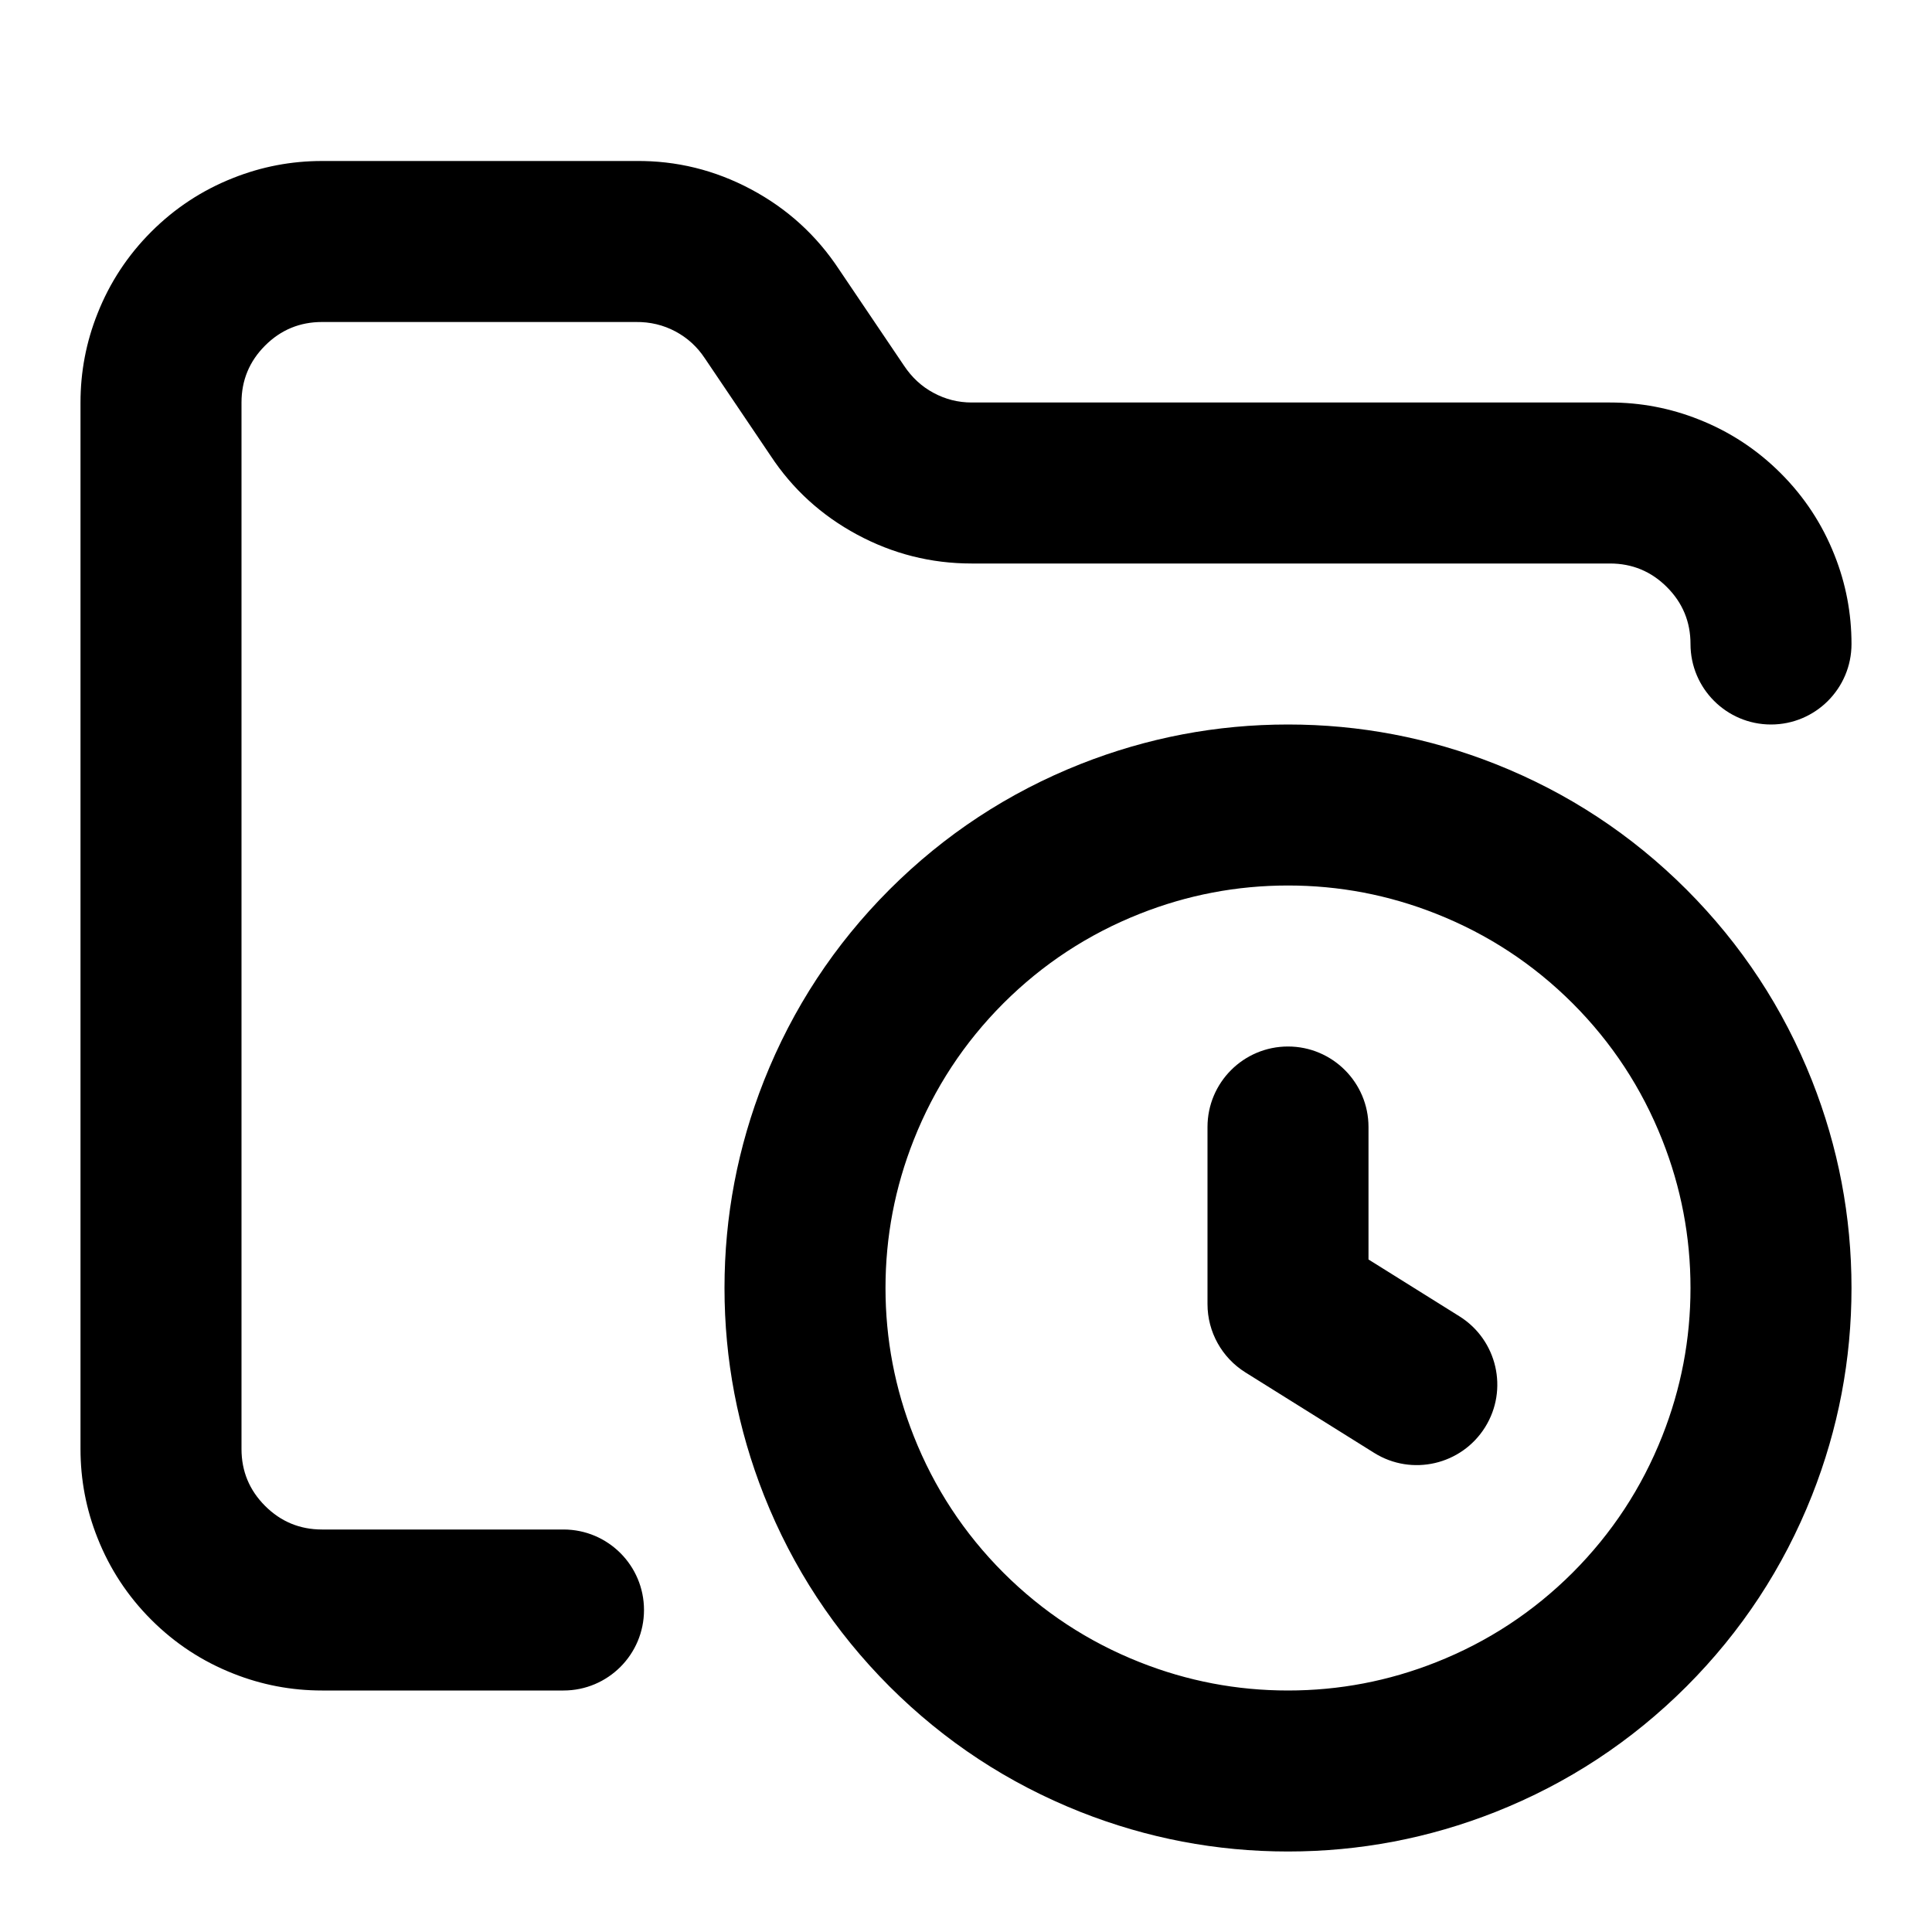
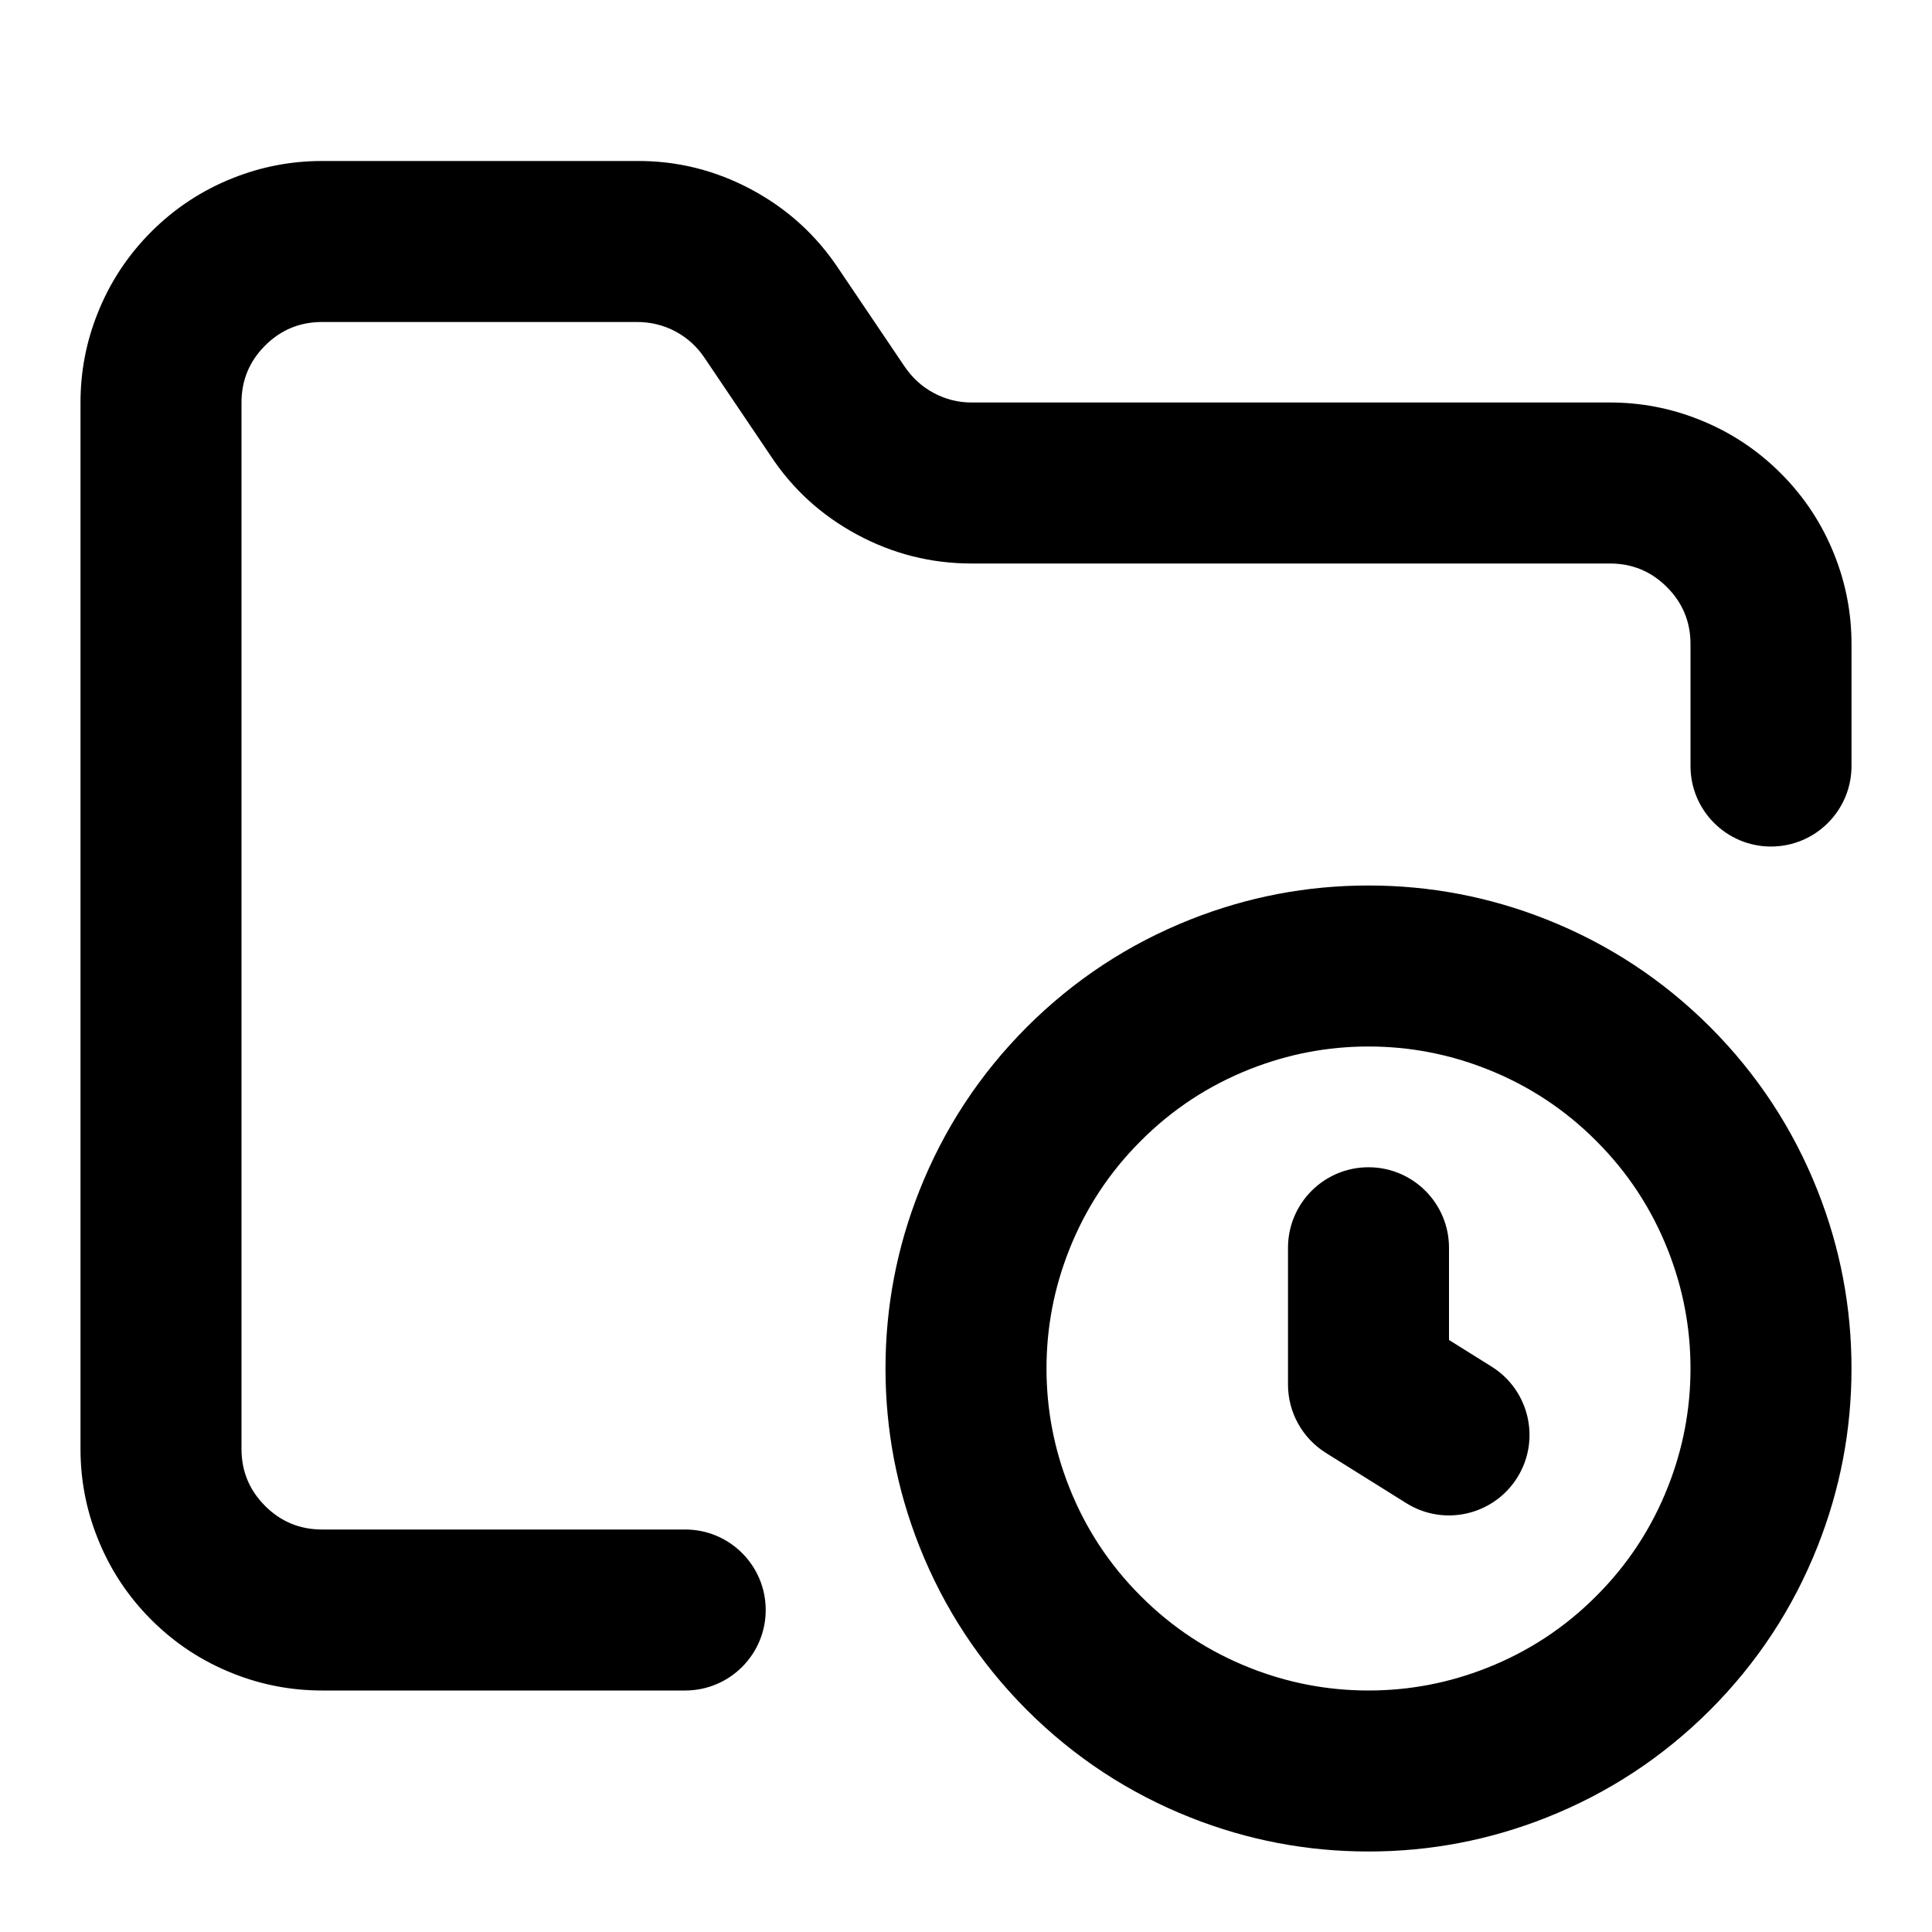
<svg xmlns="http://www.w3.org/2000/svg" width="24" height="24" viewBox="0 0 24 24">
-   <path d="M17 14L17 16.2L16 16.2L16.53 15.352L18.13 16.352C18.598 16.645 18.741 17.262 18.448 17.73C18.155 18.198 17.538 18.341 17.07 18.048L15.47 17.048C15.178 16.865 15 16.545 15 16.2L15 14C15 13.448 15.448 13 16 13C16.552 13 17 13.448 17 14ZM7 21L4 21C3.619 21 3.25 20.93 2.896 20.789C2.511 20.637 2.172 20.414 1.879 20.121C1.586 19.828 1.363 19.489 1.211 19.104C1.07 18.75 1 18.381 1 18L1 5C1 4.619 1.07 4.25 1.211 3.896C1.363 3.511 1.586 3.172 1.879 2.879C2.172 2.586 2.511 2.363 2.896 2.211C3.25 2.07 3.619 2 4 2L7.9 2C8.403 1.995 8.88 2.112 9.33 2.352C9.78 2.592 10.145 2.924 10.425 3.35L11.229 4.541C11.326 4.687 11.448 4.801 11.596 4.88C11.744 4.96 11.902 5 12.07 5L20 5C20.381 5 20.75 5.07 21.104 5.211C21.489 5.363 21.828 5.586 22.121 5.879C22.414 6.172 22.637 6.511 22.789 6.896C22.93 7.25 23 7.619 23 8C23 8.552 22.552 9 22 9C21.448 9 21 8.552 21 8C21 7.724 20.902 7.488 20.707 7.293C20.512 7.098 20.276 7 20 7L12.07 7C11.565 7 11.091 6.88 10.647 6.641C10.203 6.402 9.844 6.074 9.571 5.659L8.755 4.45C8.661 4.308 8.54 4.197 8.39 4.117C8.24 4.037 8.076 3.998 7.9 4L4 4C3.724 4 3.488 4.098 3.293 4.293C3.098 4.488 3 4.724 3 5L3 18C3 18.276 3.098 18.512 3.293 18.707C3.488 18.902 3.724 19 4 19L7 19C7.552 19 8 19.448 8 20C8 20.552 7.552 21 7 21ZM11 16C11 16.636 11.117 17.249 11.351 17.84C11.605 18.482 11.976 19.047 12.464 19.536C12.953 20.024 13.518 20.395 14.16 20.649C14.751 20.883 15.364 21 16 21C16.636 21 17.249 20.883 17.84 20.649C18.482 20.395 19.047 20.024 19.536 19.536C20.024 19.047 20.395 18.482 20.649 17.84C20.883 17.249 21 16.636 21 16C21 15.364 20.883 14.751 20.649 14.16C20.395 13.518 20.024 12.953 19.536 12.464C19.047 11.976 18.482 11.605 17.84 11.351C17.249 11.117 16.636 11 16 11C15.364 11 14.751 11.117 14.16 11.351C13.518 11.605 12.953 11.976 12.464 12.464C11.976 12.953 11.605 13.518 11.351 14.16C11.117 14.751 11 15.364 11 16ZM9 16C9 15.11 9.164 14.251 9.491 13.423C9.847 12.525 10.367 11.734 11.05 11.05C11.734 10.367 12.525 9.847 13.423 9.491C14.251 9.164 15.11 9 16 9C16.89 9 17.749 9.164 18.577 9.491C19.475 9.847 20.266 10.367 20.95 11.05C21.633 11.734 22.153 12.525 22.509 13.423C22.836 14.251 23 15.11 23 16C23 16.89 22.836 17.749 22.509 18.577C22.153 19.475 21.633 20.266 20.95 20.95C20.266 21.633 19.475 22.153 18.577 22.509C17.749 22.836 16.89 23 16 23C15.11 23 14.251 22.836 13.423 22.509C12.525 22.153 11.734 21.633 11.05 20.95C10.367 20.266 9.847 19.475 9.491 18.577C9.164 17.749 9 16.89 9 16Z" />
+   <path d="M18 15.5L18 17.2L17 17.2L17.53 16.352L18.53 16.977C18.998 17.27 19.141 17.887 18.848 18.355C18.555 18.823 17.938 18.966 17.47 18.673L16.47 18.048C16.178 17.865 16 17.545 16 17.2L16 15.5C16 14.948 16.448 14.5 17 14.5C17.552 14.5 18 14.948 18 15.5ZM8.512 21L4 21C3.619 21 3.25 20.93 2.896 20.789C2.511 20.637 2.172 20.414 1.879 20.121C1.586 19.828 1.363 19.489 1.211 19.104C1.07 18.75 1 18.381 1 18L1 5C1 4.619 1.07 4.25 1.211 3.896C1.363 3.511 1.586 3.172 1.879 2.879C2.172 2.586 2.511 2.363 2.896 2.211C3.25 2.07 3.619 2 4 2L7.9 2C8.403 1.995 8.88 2.112 9.33 2.352C9.78 2.592 10.145 2.924 10.425 3.35L11.229 4.541C11.326 4.687 11.448 4.801 11.596 4.88C11.744 4.96 11.902 5 12.07 5L20 5C20.381 5 20.75 5.07 21.104 5.211C21.489 5.363 21.828 5.586 22.121 5.879C22.414 6.172 22.637 6.511 22.789 6.896C22.93 7.25 23 7.619 23 8L23 9.516C23 10.068 22.552 10.516 22 10.516C21.448 10.516 21 10.068 21 9.516L21 8C21 7.724 20.902 7.488 20.707 7.293C20.512 7.098 20.276 7 20 7L12.07 7C11.565 7 11.091 6.88 10.647 6.641C10.203 6.402 9.844 6.074 9.571 5.659L8.755 4.45C8.661 4.308 8.54 4.197 8.39 4.117C8.24 4.037 8.076 3.998 7.9 4L4 4C3.724 4 3.488 4.098 3.293 4.293C3.098 4.488 3 4.724 3 5L3 18C3 18.276 3.098 18.512 3.293 18.707C3.488 18.902 3.724 19 4 19L8.512 19C9.064 19 9.512 19.448 9.512 20C9.512 20.552 9.064 21 8.512 21ZM13 17C13 17.509 13.094 17.999 13.281 18.472C13.484 18.986 13.781 19.438 14.172 19.828C14.562 20.219 15.014 20.516 15.528 20.719C16.001 20.906 16.491 21 17 21C17.509 21 17.999 20.906 18.472 20.719C18.986 20.516 19.438 20.219 19.828 19.828C20.219 19.438 20.516 18.986 20.719 18.472C20.906 17.999 21 17.509 21 17C21 16.491 20.906 16.001 20.719 15.528C20.516 15.014 20.219 14.562 19.828 14.172C19.438 13.781 18.986 13.484 18.472 13.281C17.999 13.094 17.509 13 17 13C16.491 13 16.001 13.094 15.528 13.281C15.014 13.484 14.562 13.781 14.172 14.172C13.781 14.562 13.484 15.014 13.281 15.528C13.094 16.001 13 16.491 13 17ZM11 17C11 16.237 11.14 15.501 11.421 14.791C11.726 14.021 12.172 13.343 12.757 12.757C13.343 12.172 14.021 11.726 14.791 11.421C15.501 11.14 16.237 11 17 11C17.763 11 18.499 11.14 19.209 11.421C19.979 11.726 20.657 12.172 21.243 12.757C21.828 13.343 22.274 14.021 22.579 14.791C22.86 15.501 23 16.237 23 17C23 17.763 22.86 18.499 22.579 19.209C22.274 19.979 21.828 20.657 21.243 21.243C20.657 21.828 19.979 22.274 19.209 22.579C18.499 22.86 17.763 23 17 23C16.237 23 15.501 22.86 14.791 22.579C14.021 22.274 13.343 21.828 12.757 21.243C12.172 20.657 11.726 19.979 11.421 19.209C11.14 18.499 11 17.763 11 17Z" />
</svg>
